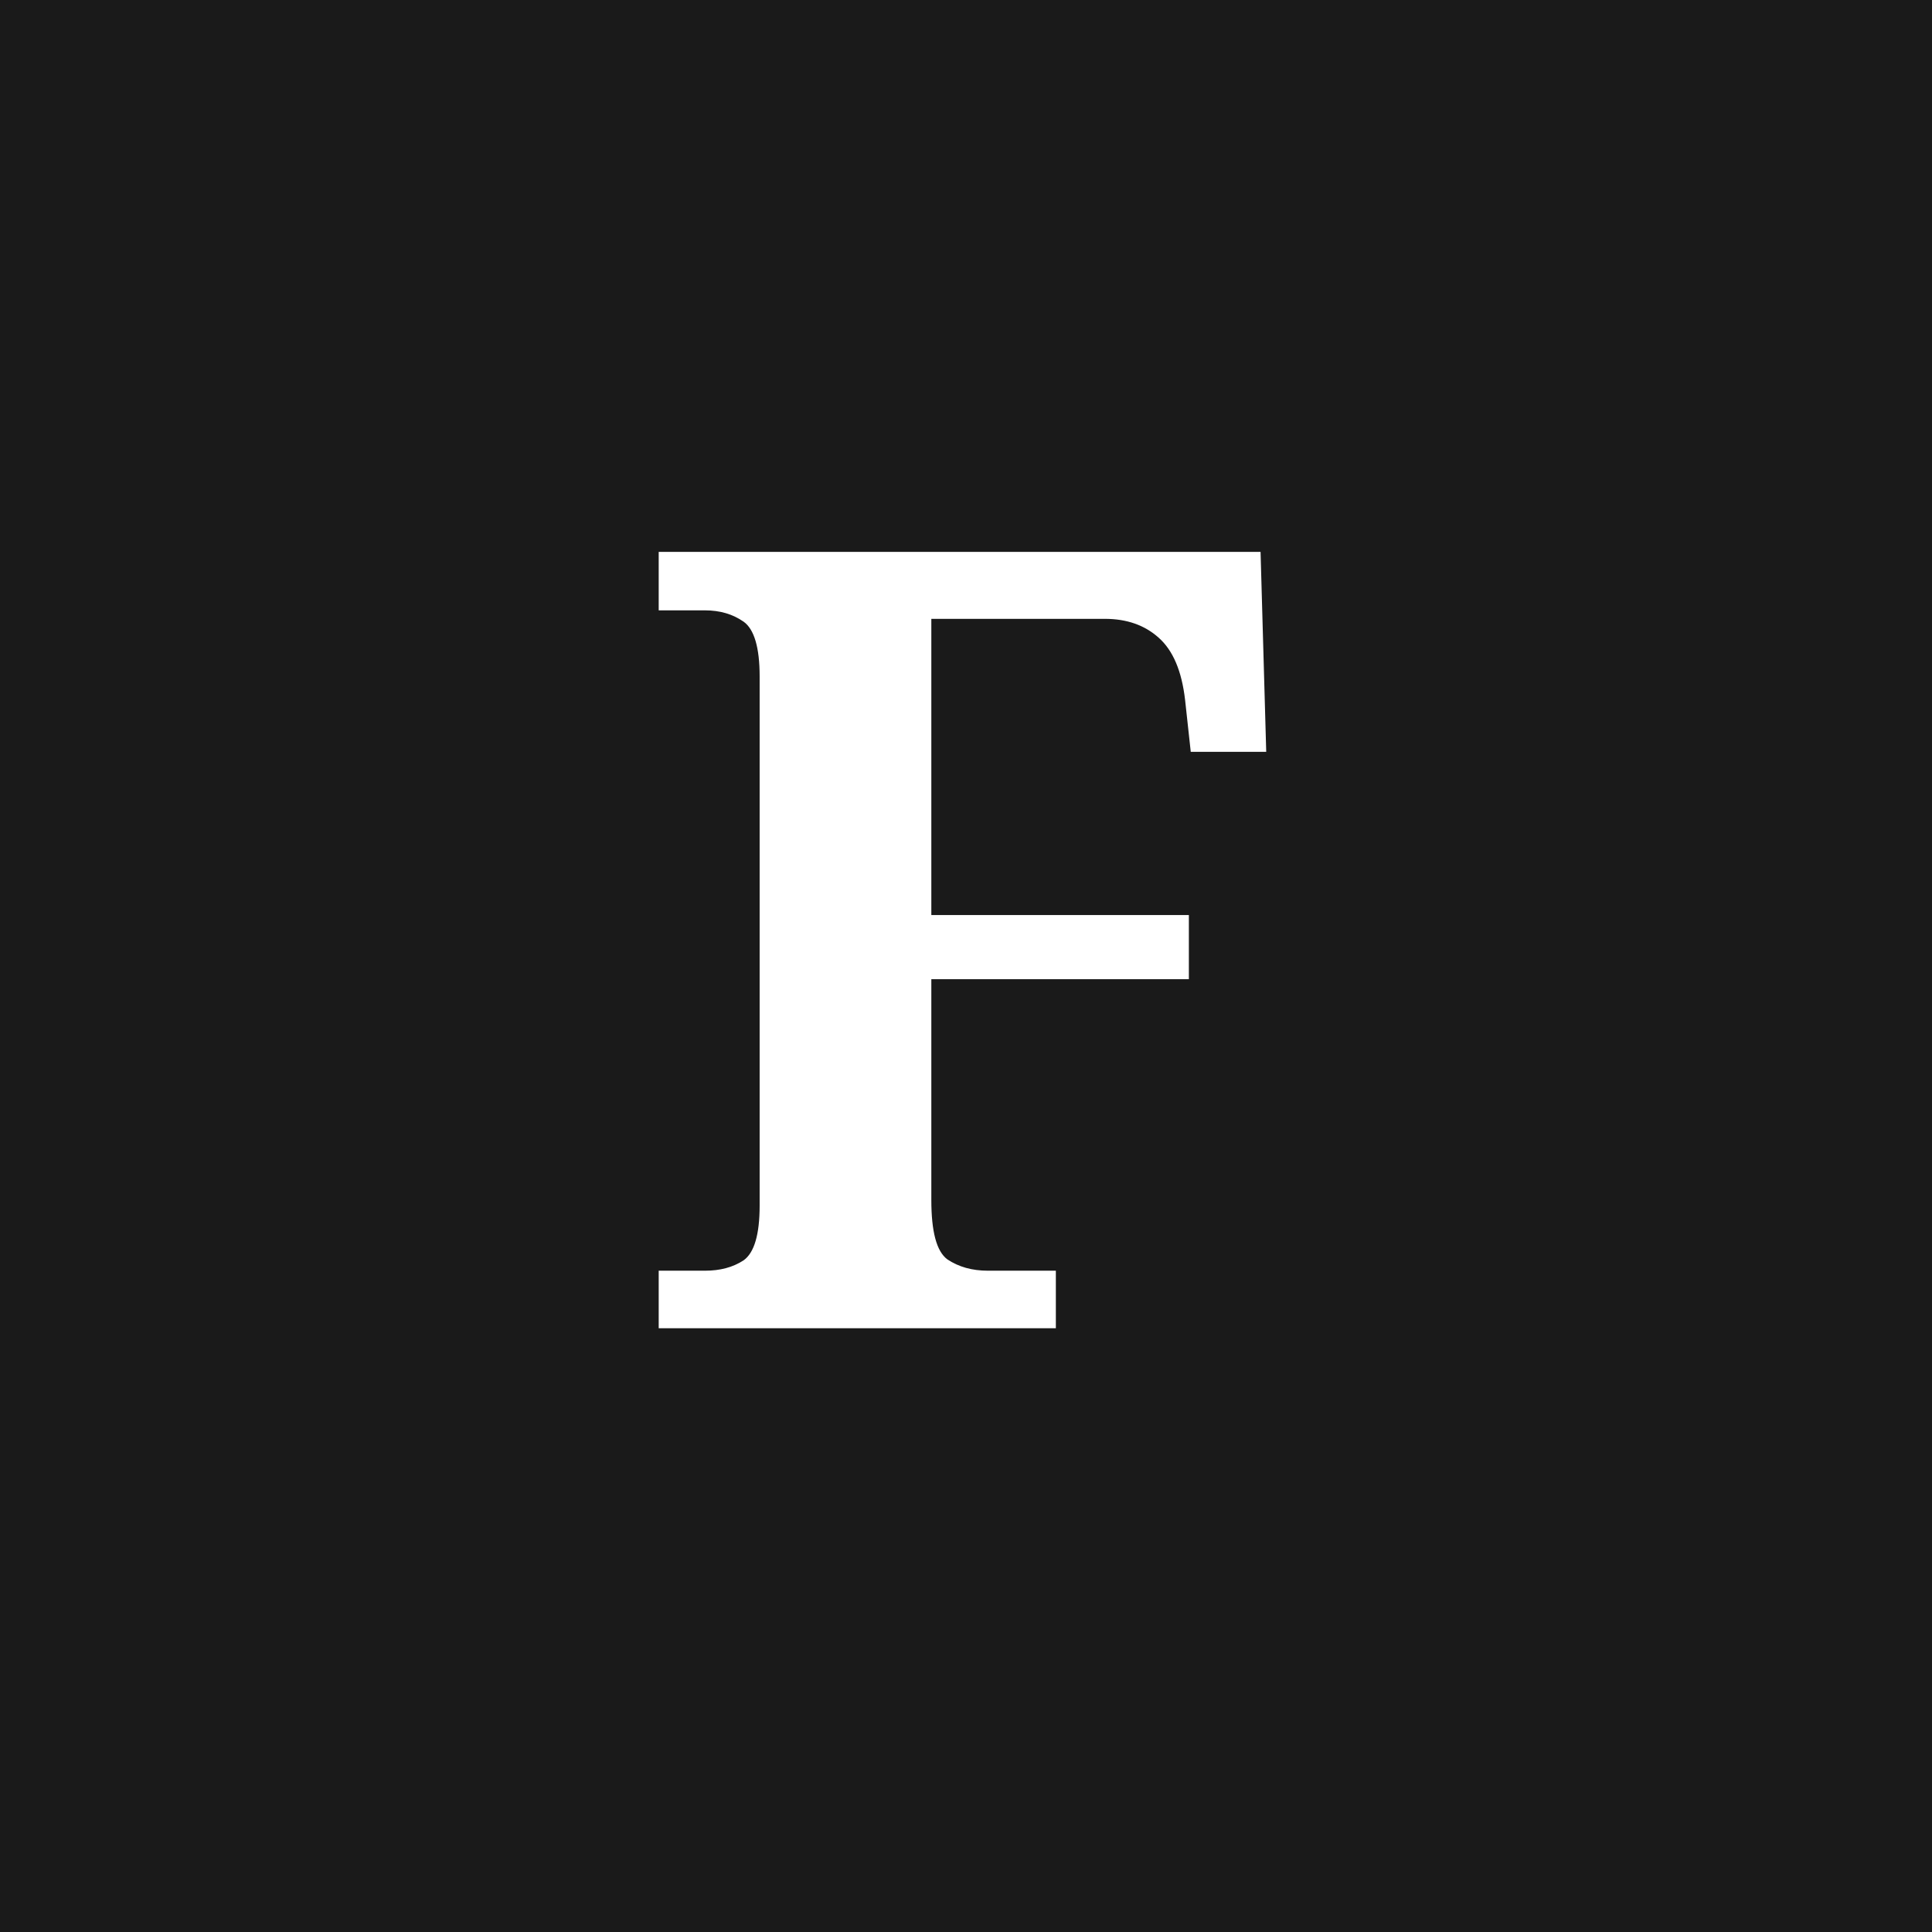
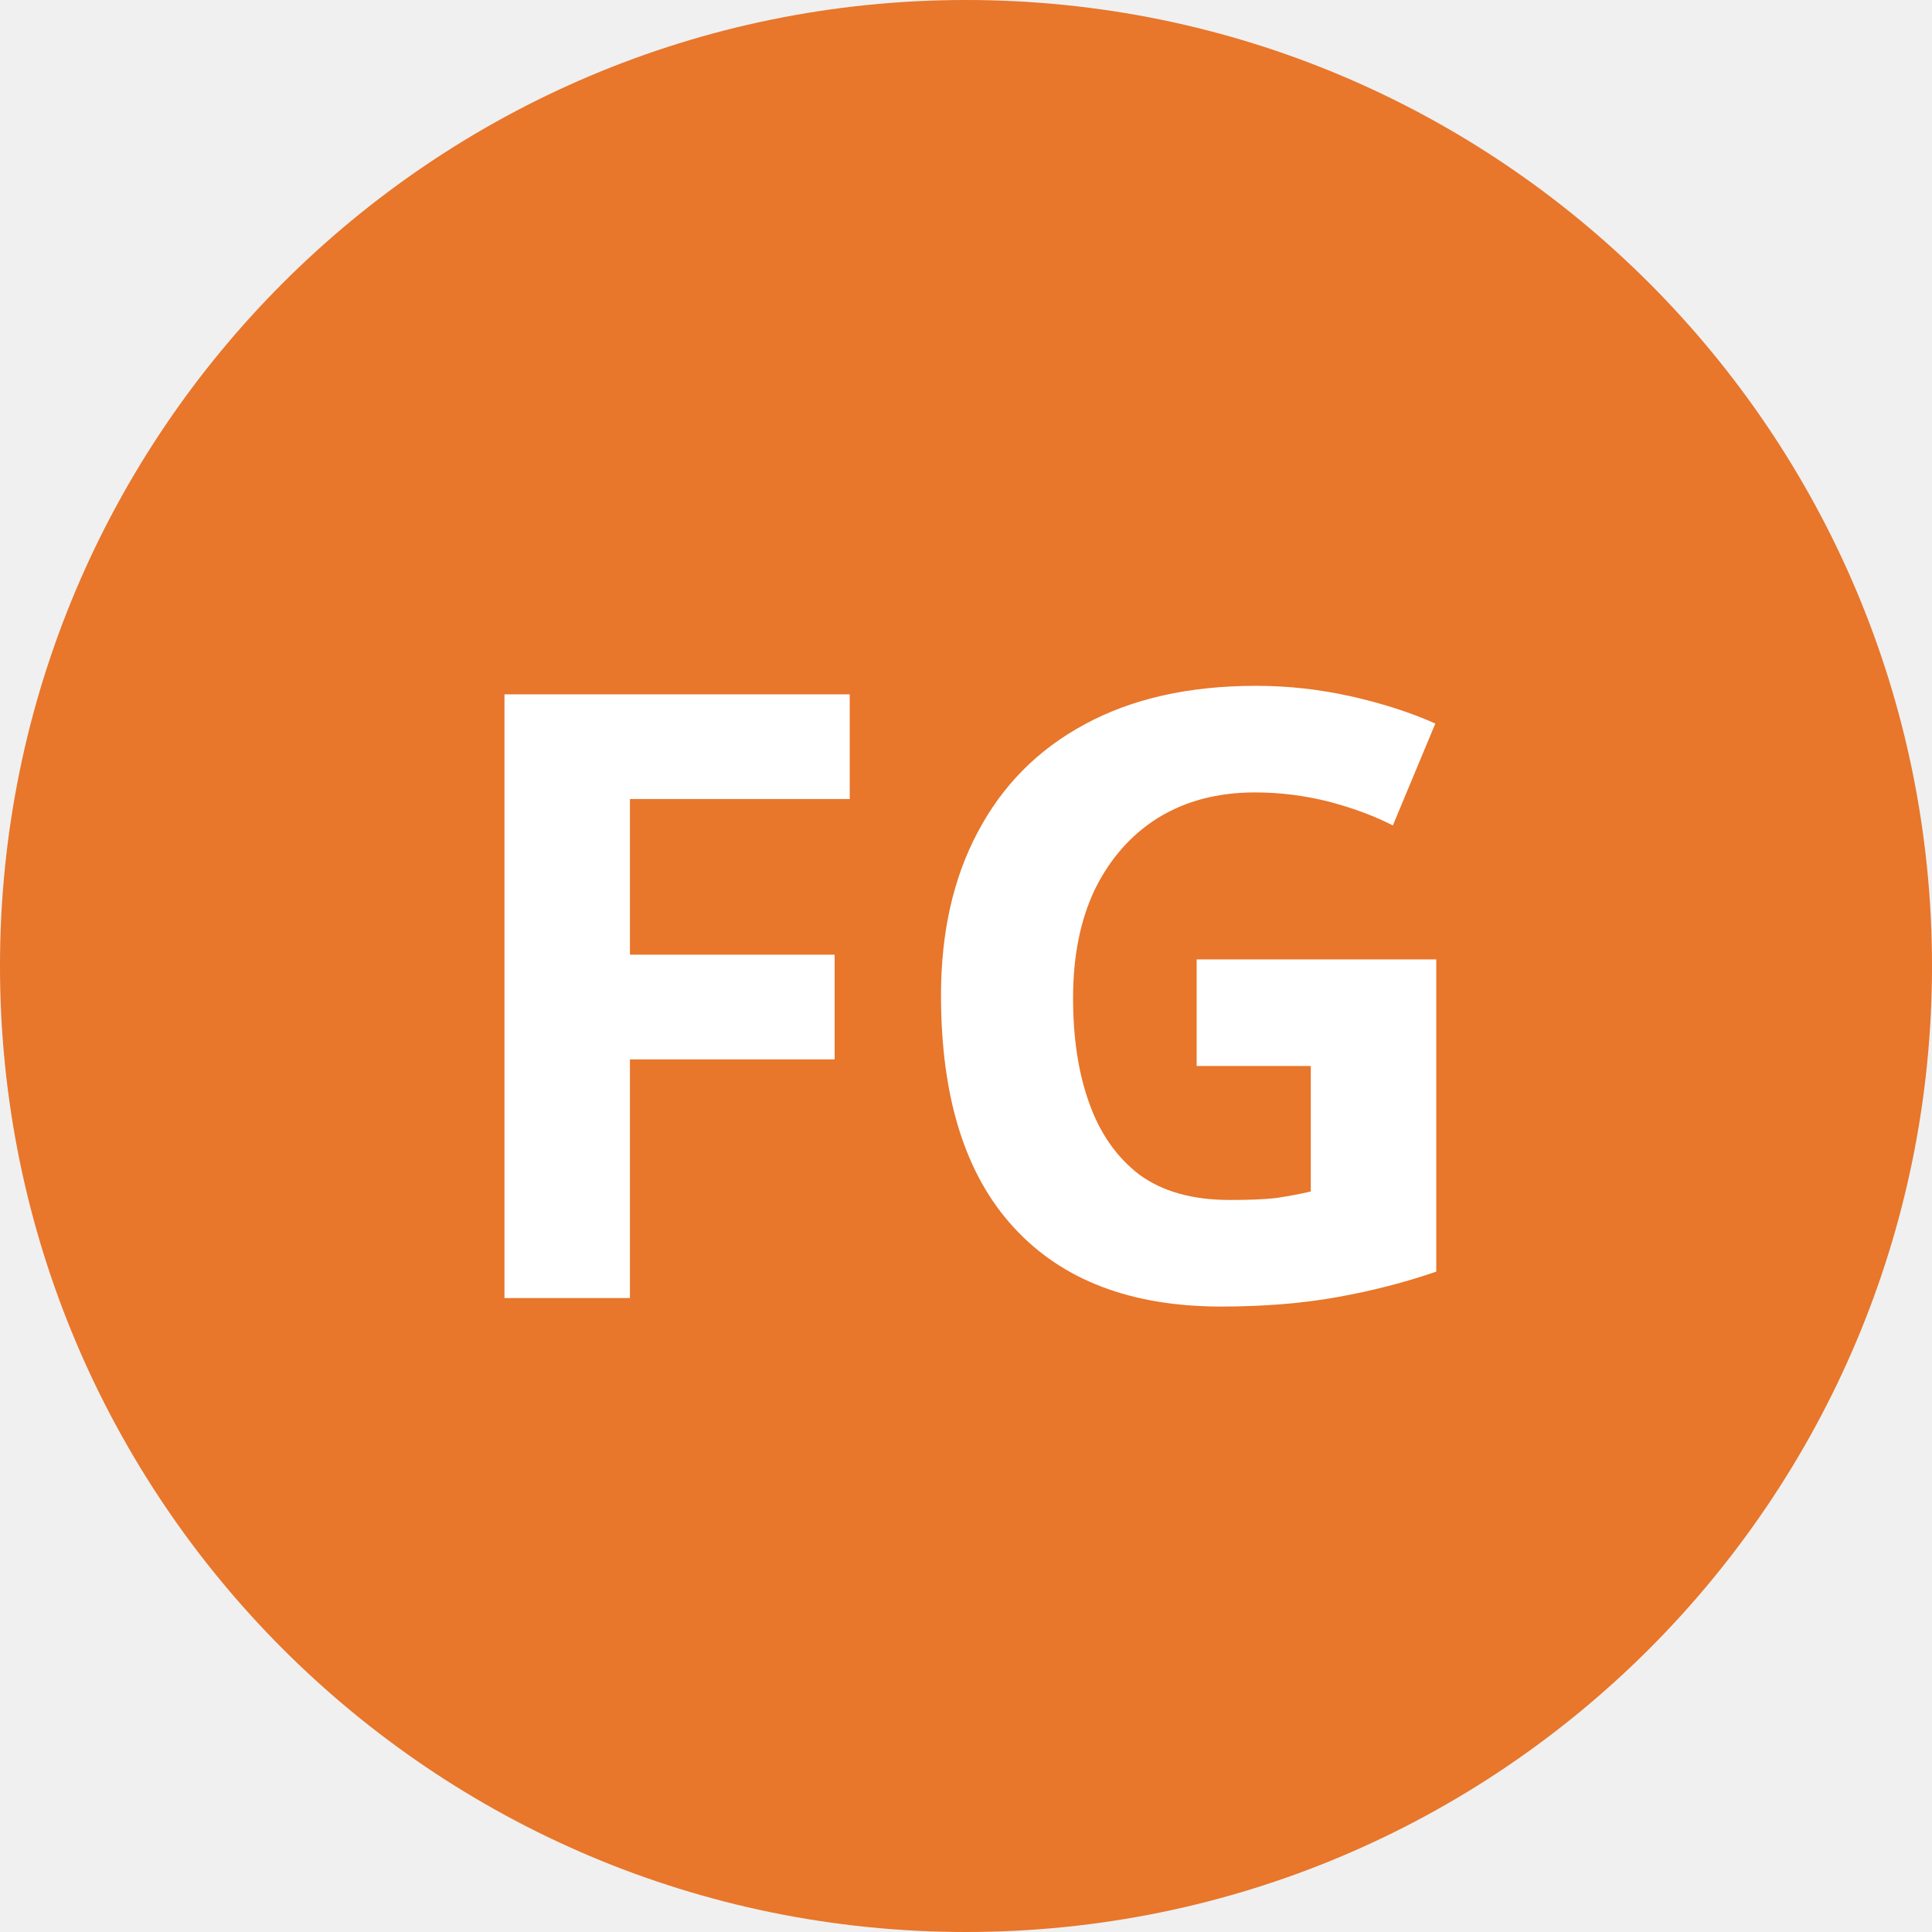
<svg xmlns="http://www.w3.org/2000/svg" viewBox="0 0 32 32">
-   <rect width="32" height="32" fill="#1a1a1a" />
-   <text x="16" y="22" text-anchor="middle" fill="#fff" font-family="Georgia,serif" font-size="18" font-weight="600">F</text>
+   <circle cx="16" cy="16" r="16" fill="#E8762B" />
+   <text x="16" y="21.5" text-anchor="middle" fill="#fff" font-family="sans-serif" font-size="14" font-weight="600">FG</text>
</svg>
